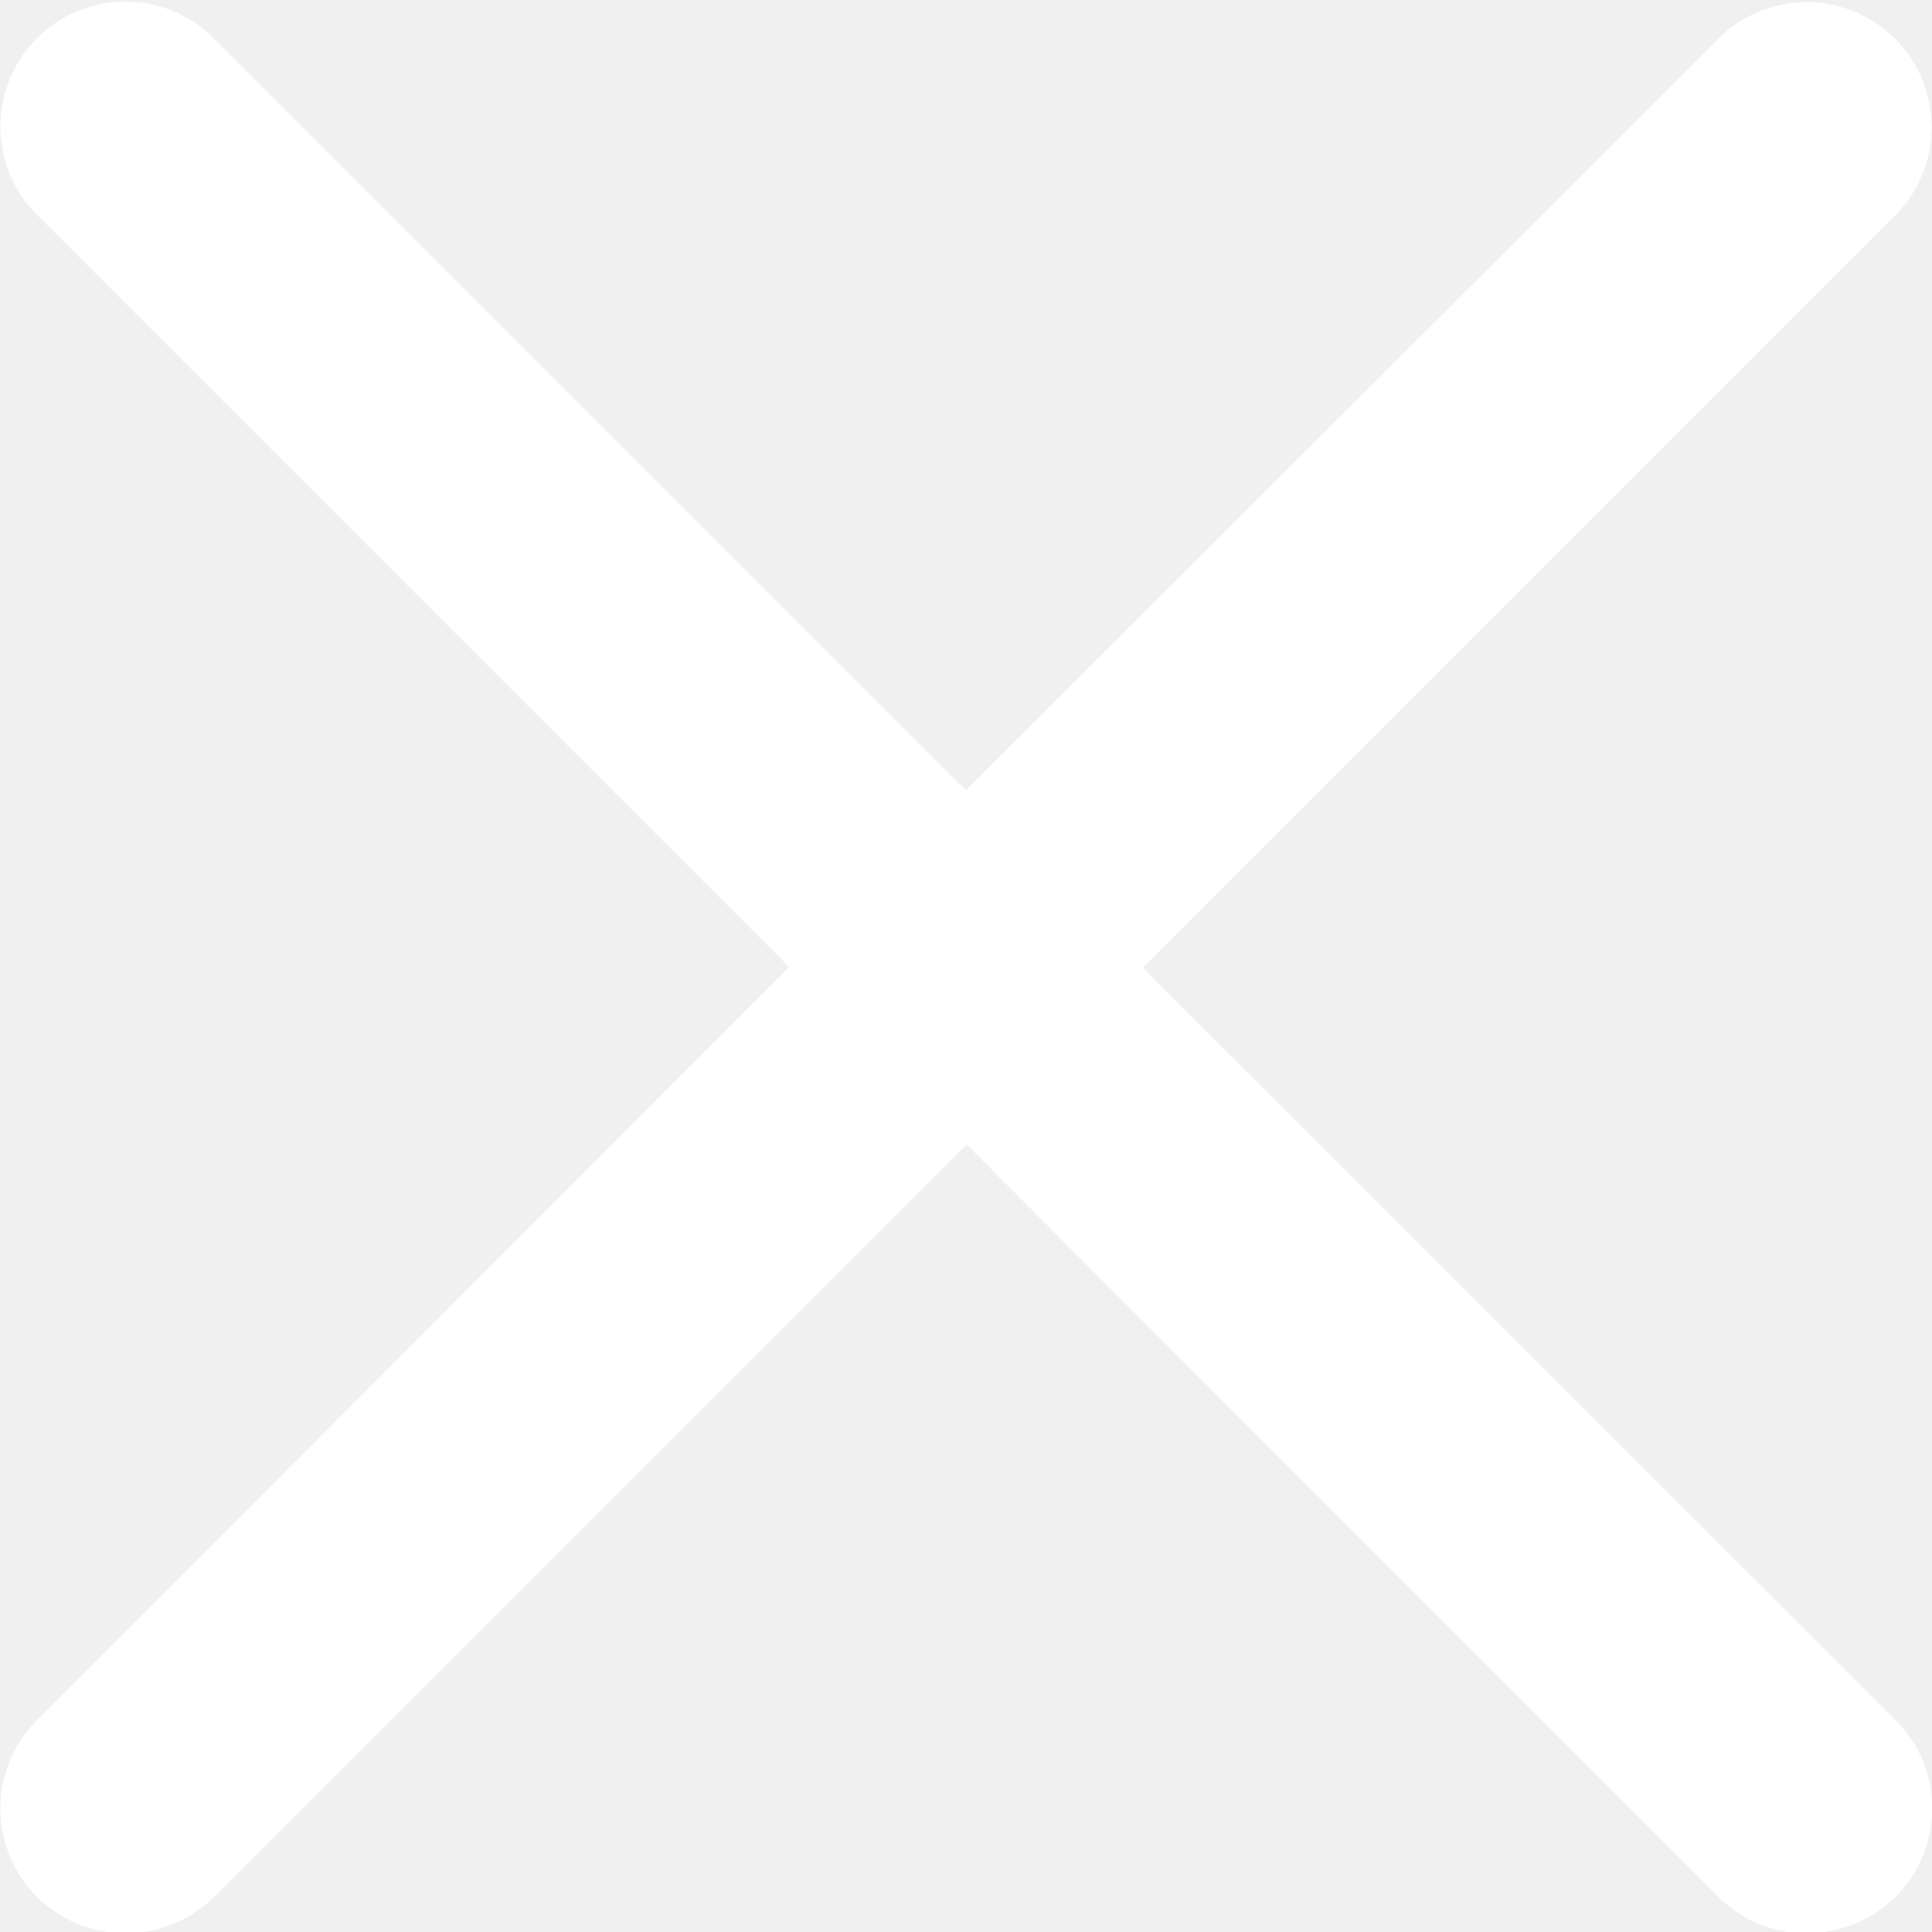
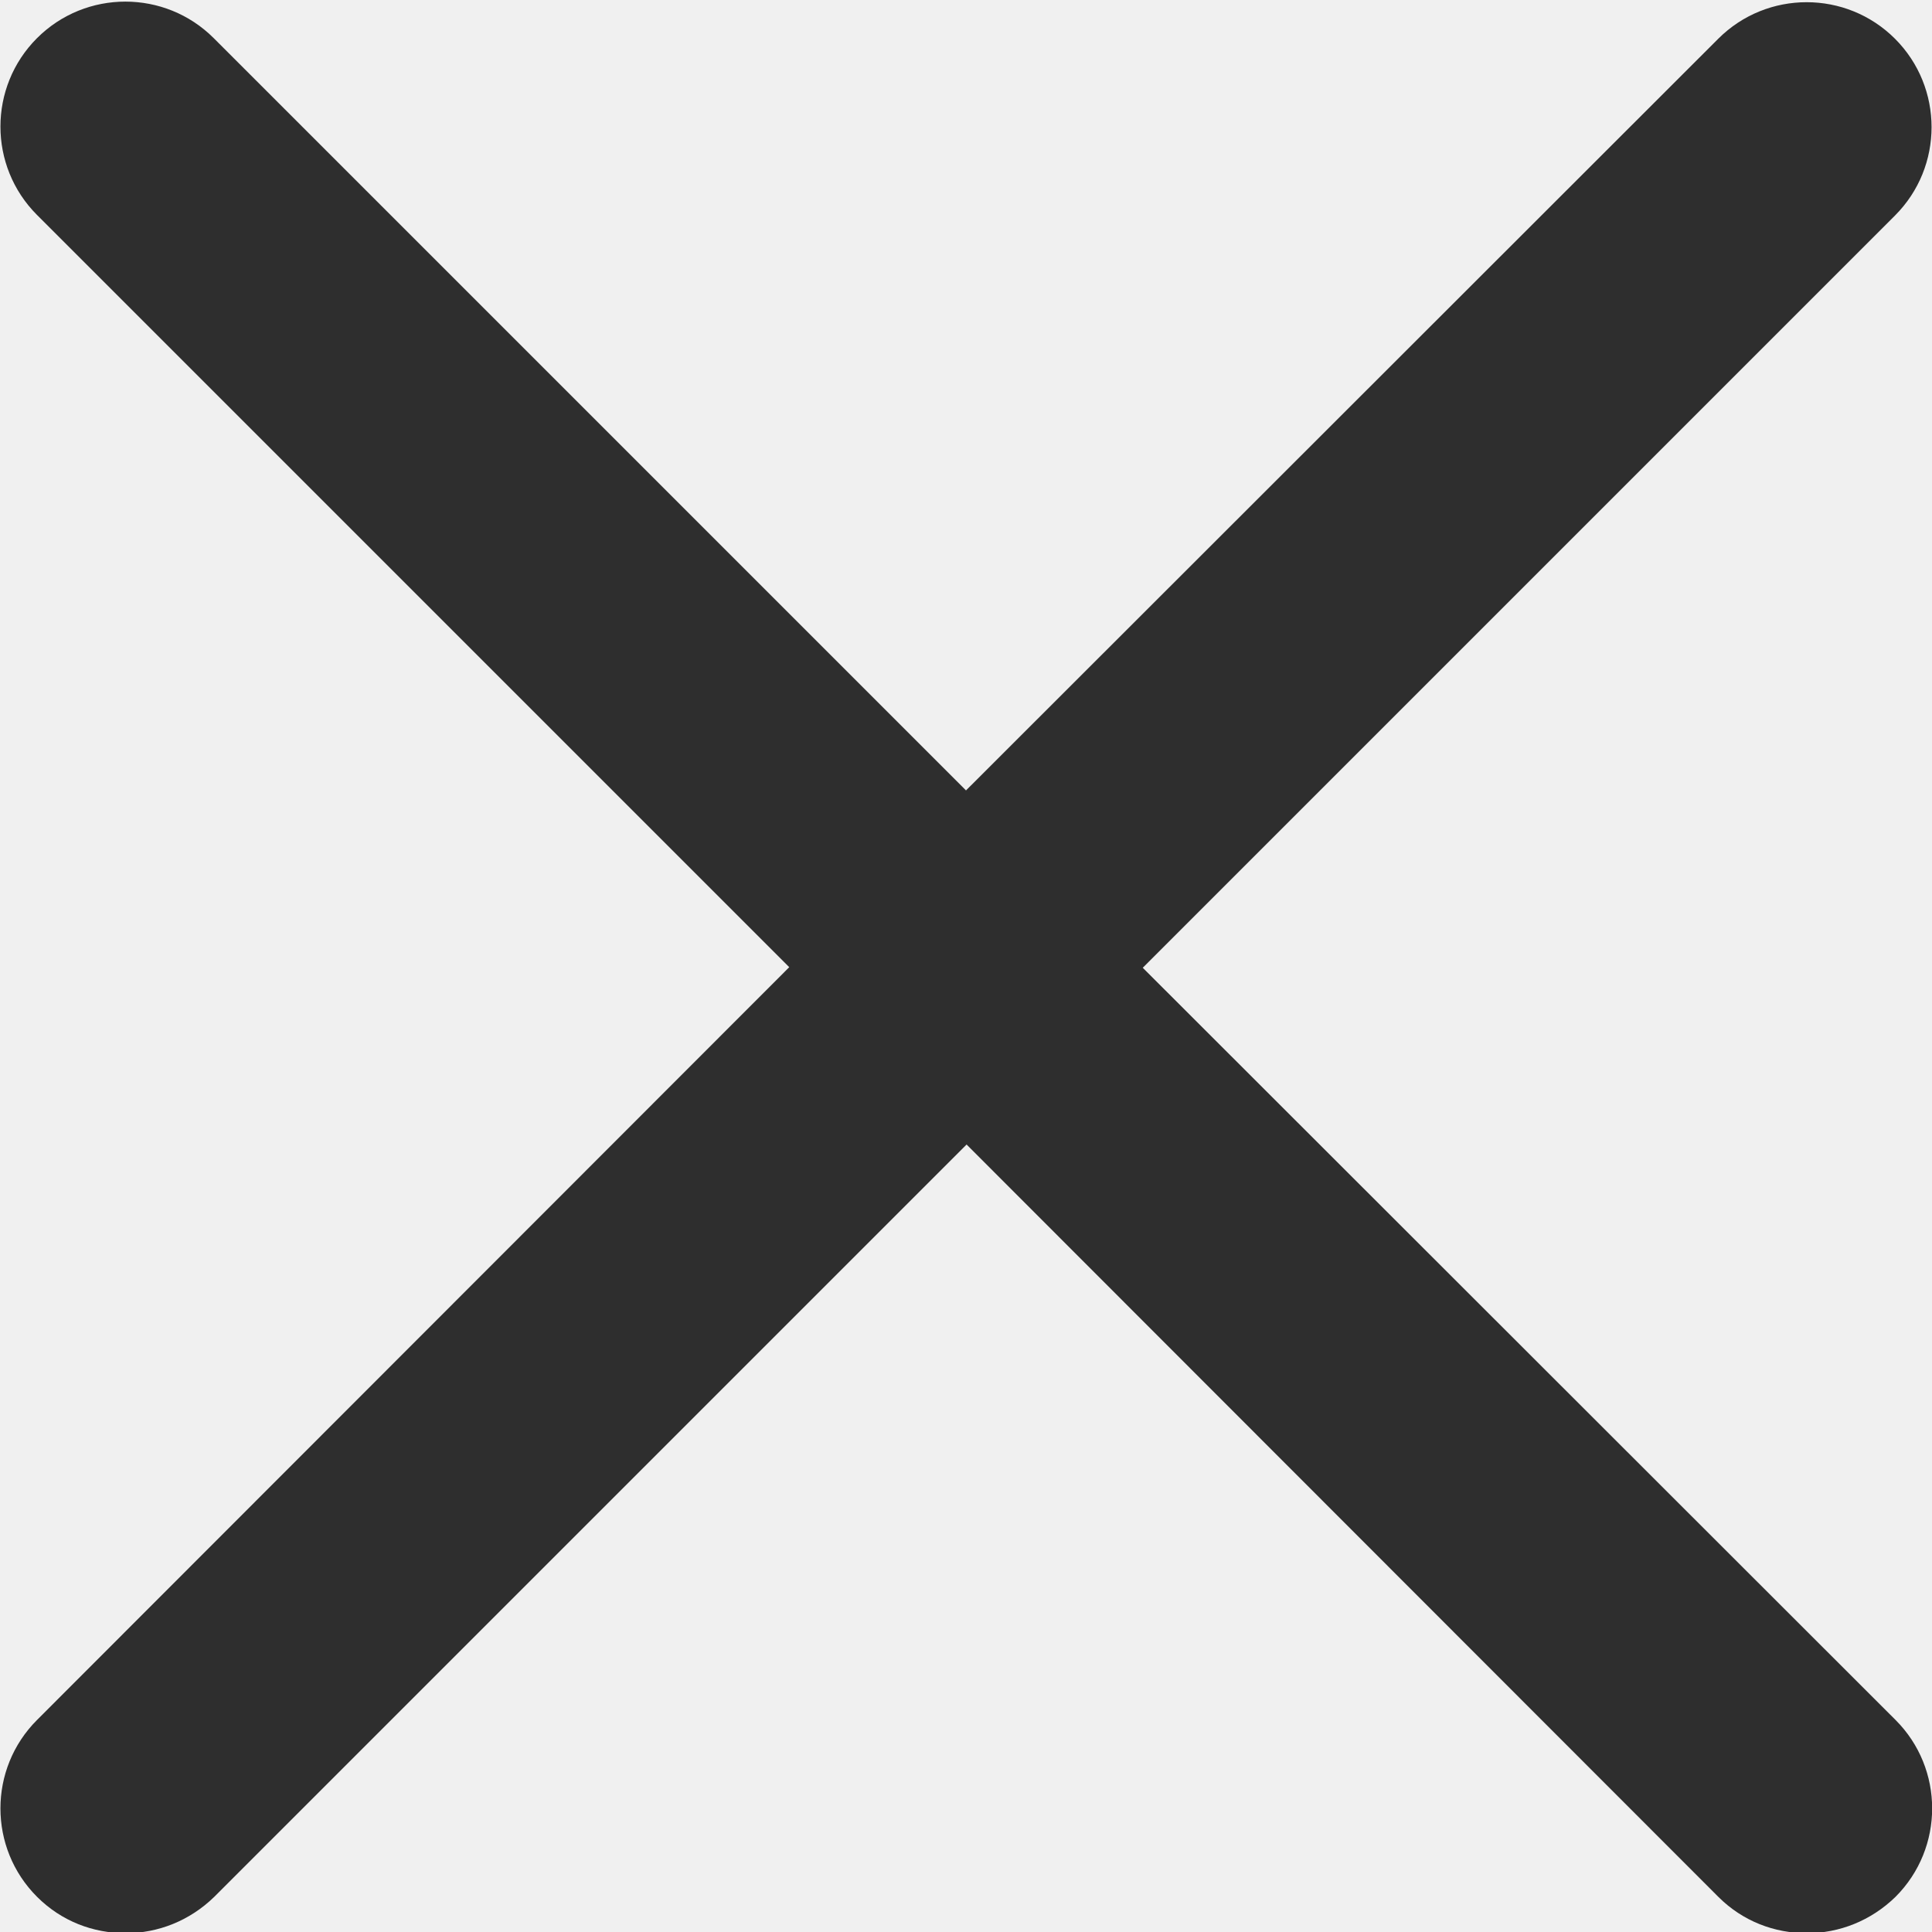
<svg xmlns="http://www.w3.org/2000/svg" version="1.1" id="Layer_1" x="0px" y="0px" viewBox="0 0 329 329" style="enable-background:new 0 0 329 329;" xml:space="preserve">
  <style type="text/css">
- 	.st0{fill:#FFFFFF;}
+ 	.st0{fill:#2E2E2E;}
</style>
-   <path class="st0" d="M194.6,164.8L322.7,36.7c8.3-8.3,8.3-21.8,0-30.1c-8.3-8.3-21.8-8.3-30.1,0L164.5,134.6L36.4,6.5  c-8.3-8.3-21.8-8.3-30.1,0c-8.3,8.3-8.3,21.8,0,30.1l128.1,128.1L6.3,292.9c-8.3,8.3-8.3,21.8,0,30.1c4.2,4.2,9.6,6.2,15.1,6.2  s10.9-2.1,15.1-6.2l128.1-128.1L292.6,323c4.2,4.2,9.6,6.2,15.1,6.2c5.5,0,10.9-2.1,15.1-6.2c8.3-8.3,8.3-21.8,0-30.1L194.6,164.8z" />
+   <path class="st0" d="M194.6,164.8L322.7,36.7c8.3-8.3,8.3-21.8,0-30.1s-21.8-8.3-30.1,0l-128.1,128L36.4,6.5  c-8.3-8.3-21.8-8.3-30.1,0s-8.3,21.8,0,30.1l128.1,128.1L6.3,292.9c-8.3,8.3-8.3,21.8,0,30.1c4.2,4.2,9.6,6.2,15.1,6.2  s10.9-2.1,15.1-6.2l128.1-128.1l128,128.1c4.2,4.2,9.6,6.2,15.1,6.2s10.9-2.1,15.1-6.2c8.3-8.3,8.3-21.8,0-30.1L194.6,164.8z" />
</svg>
